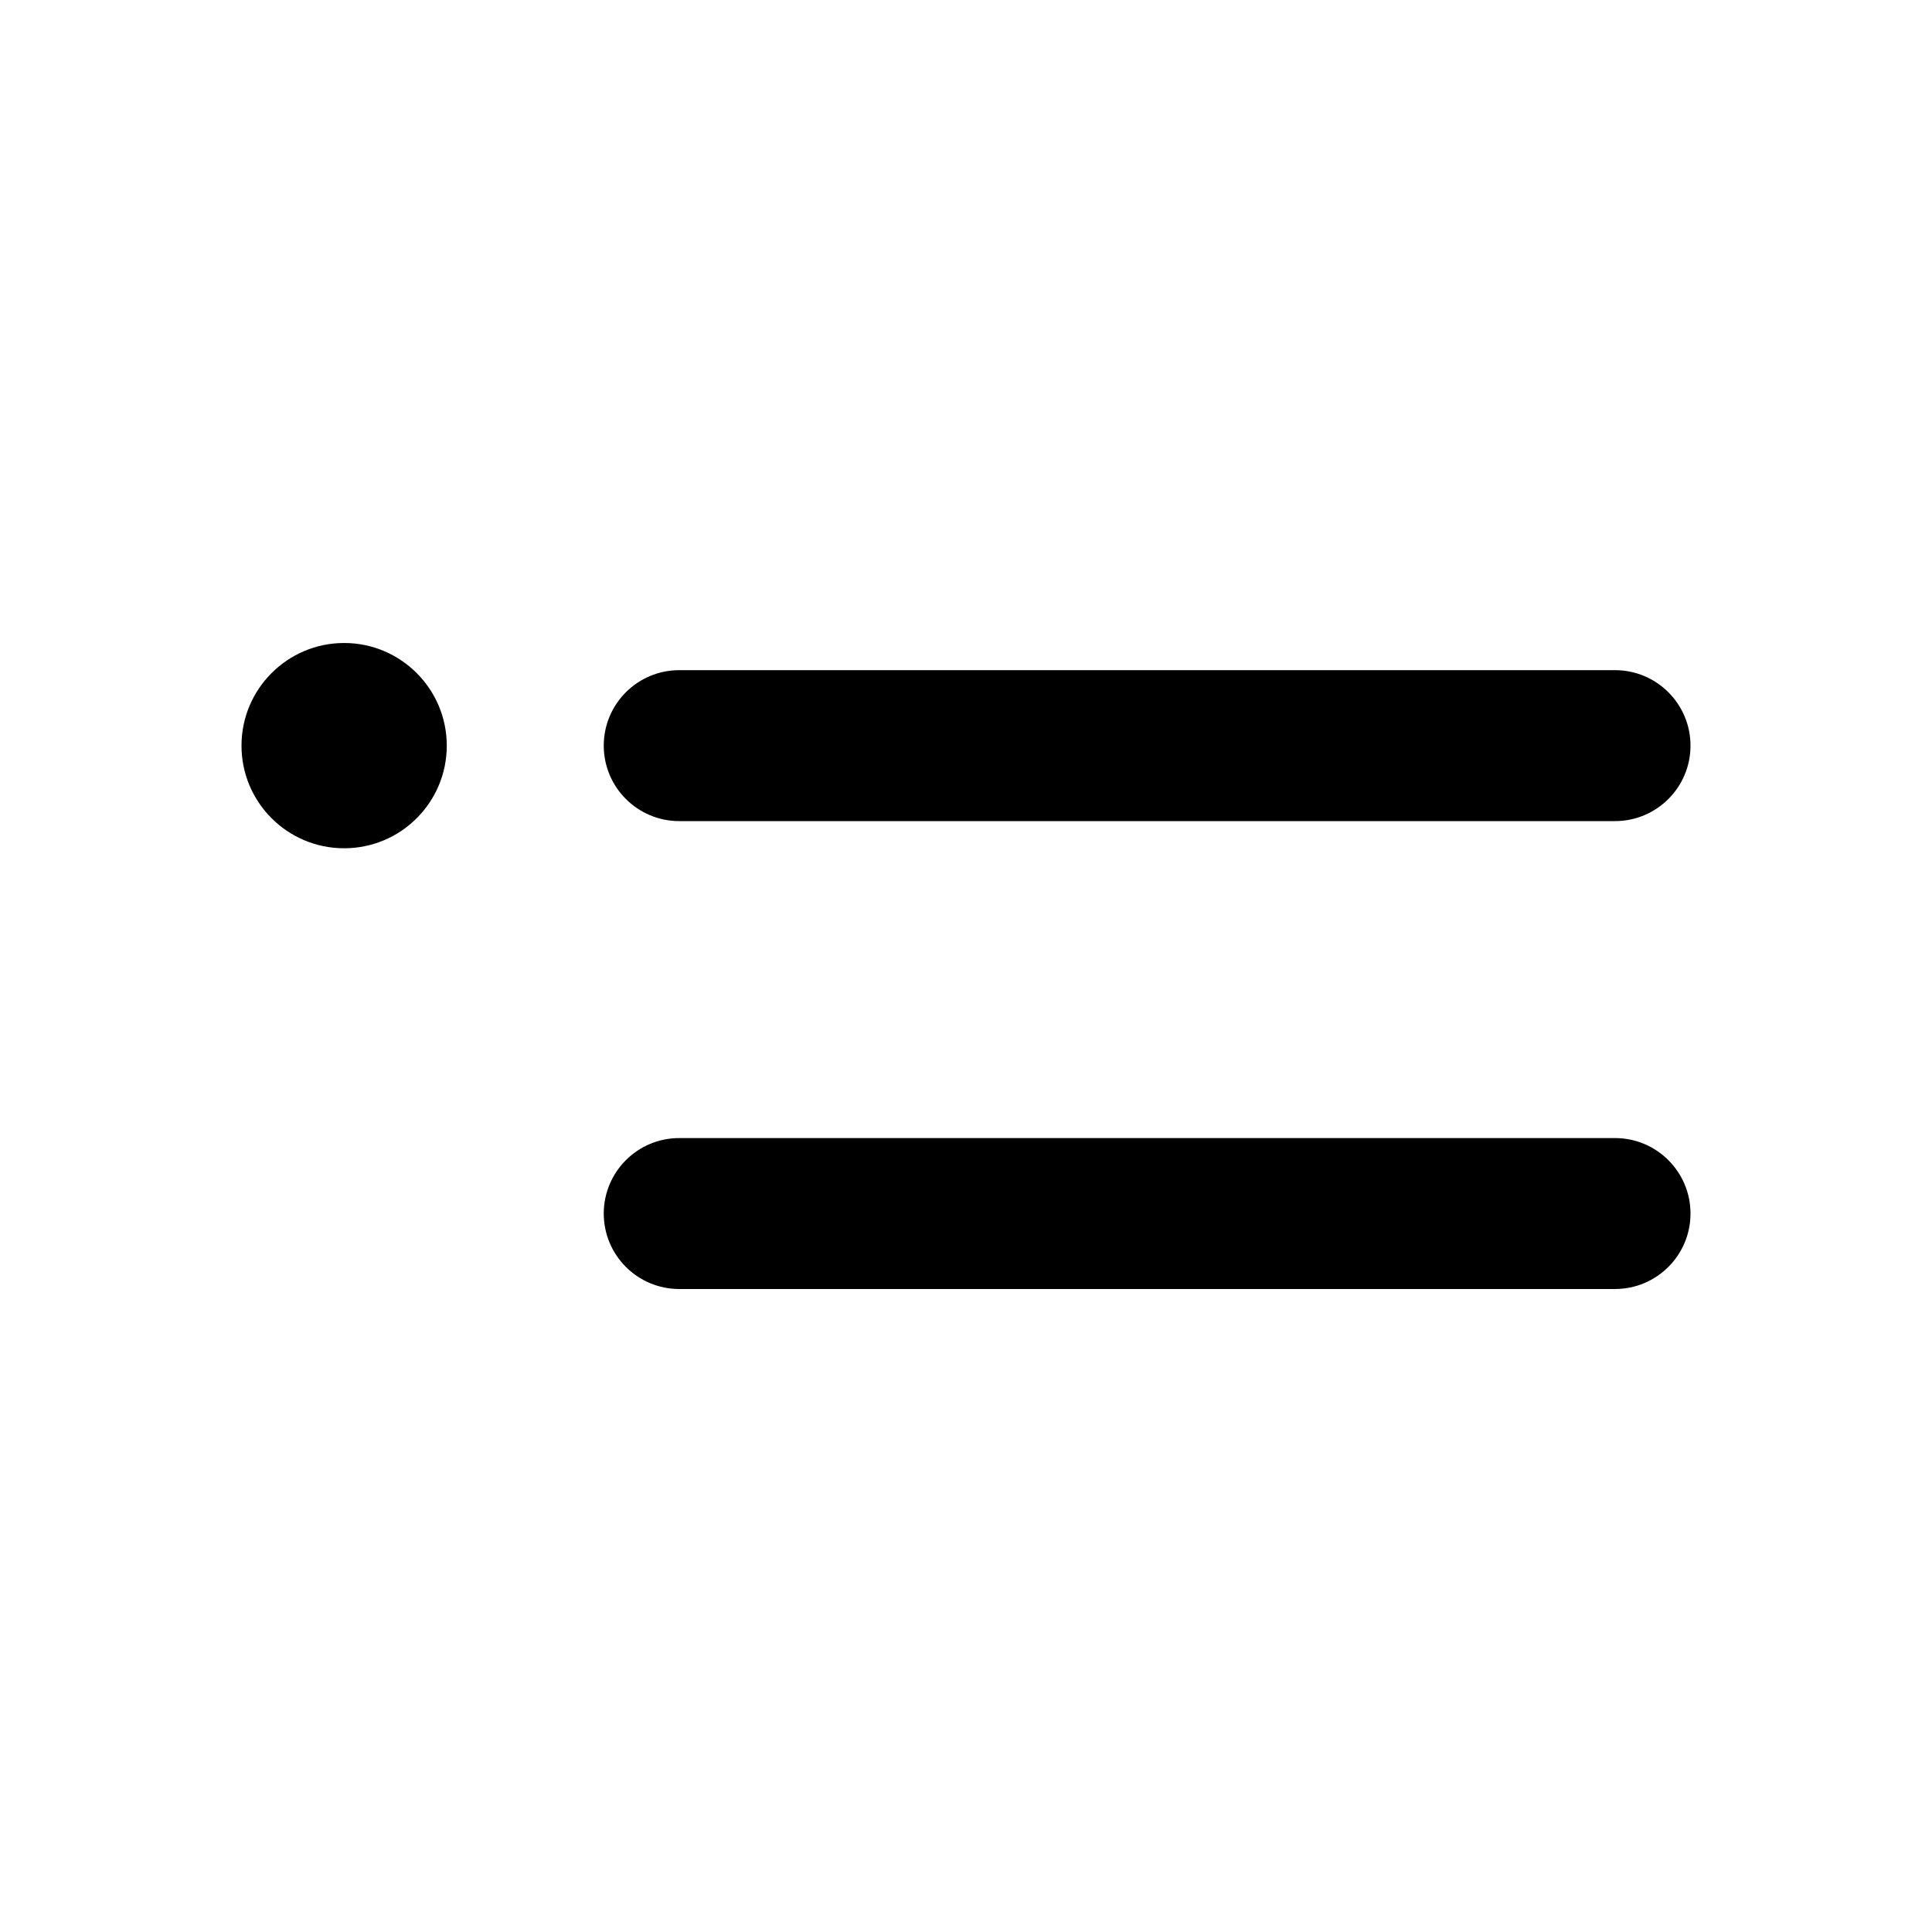
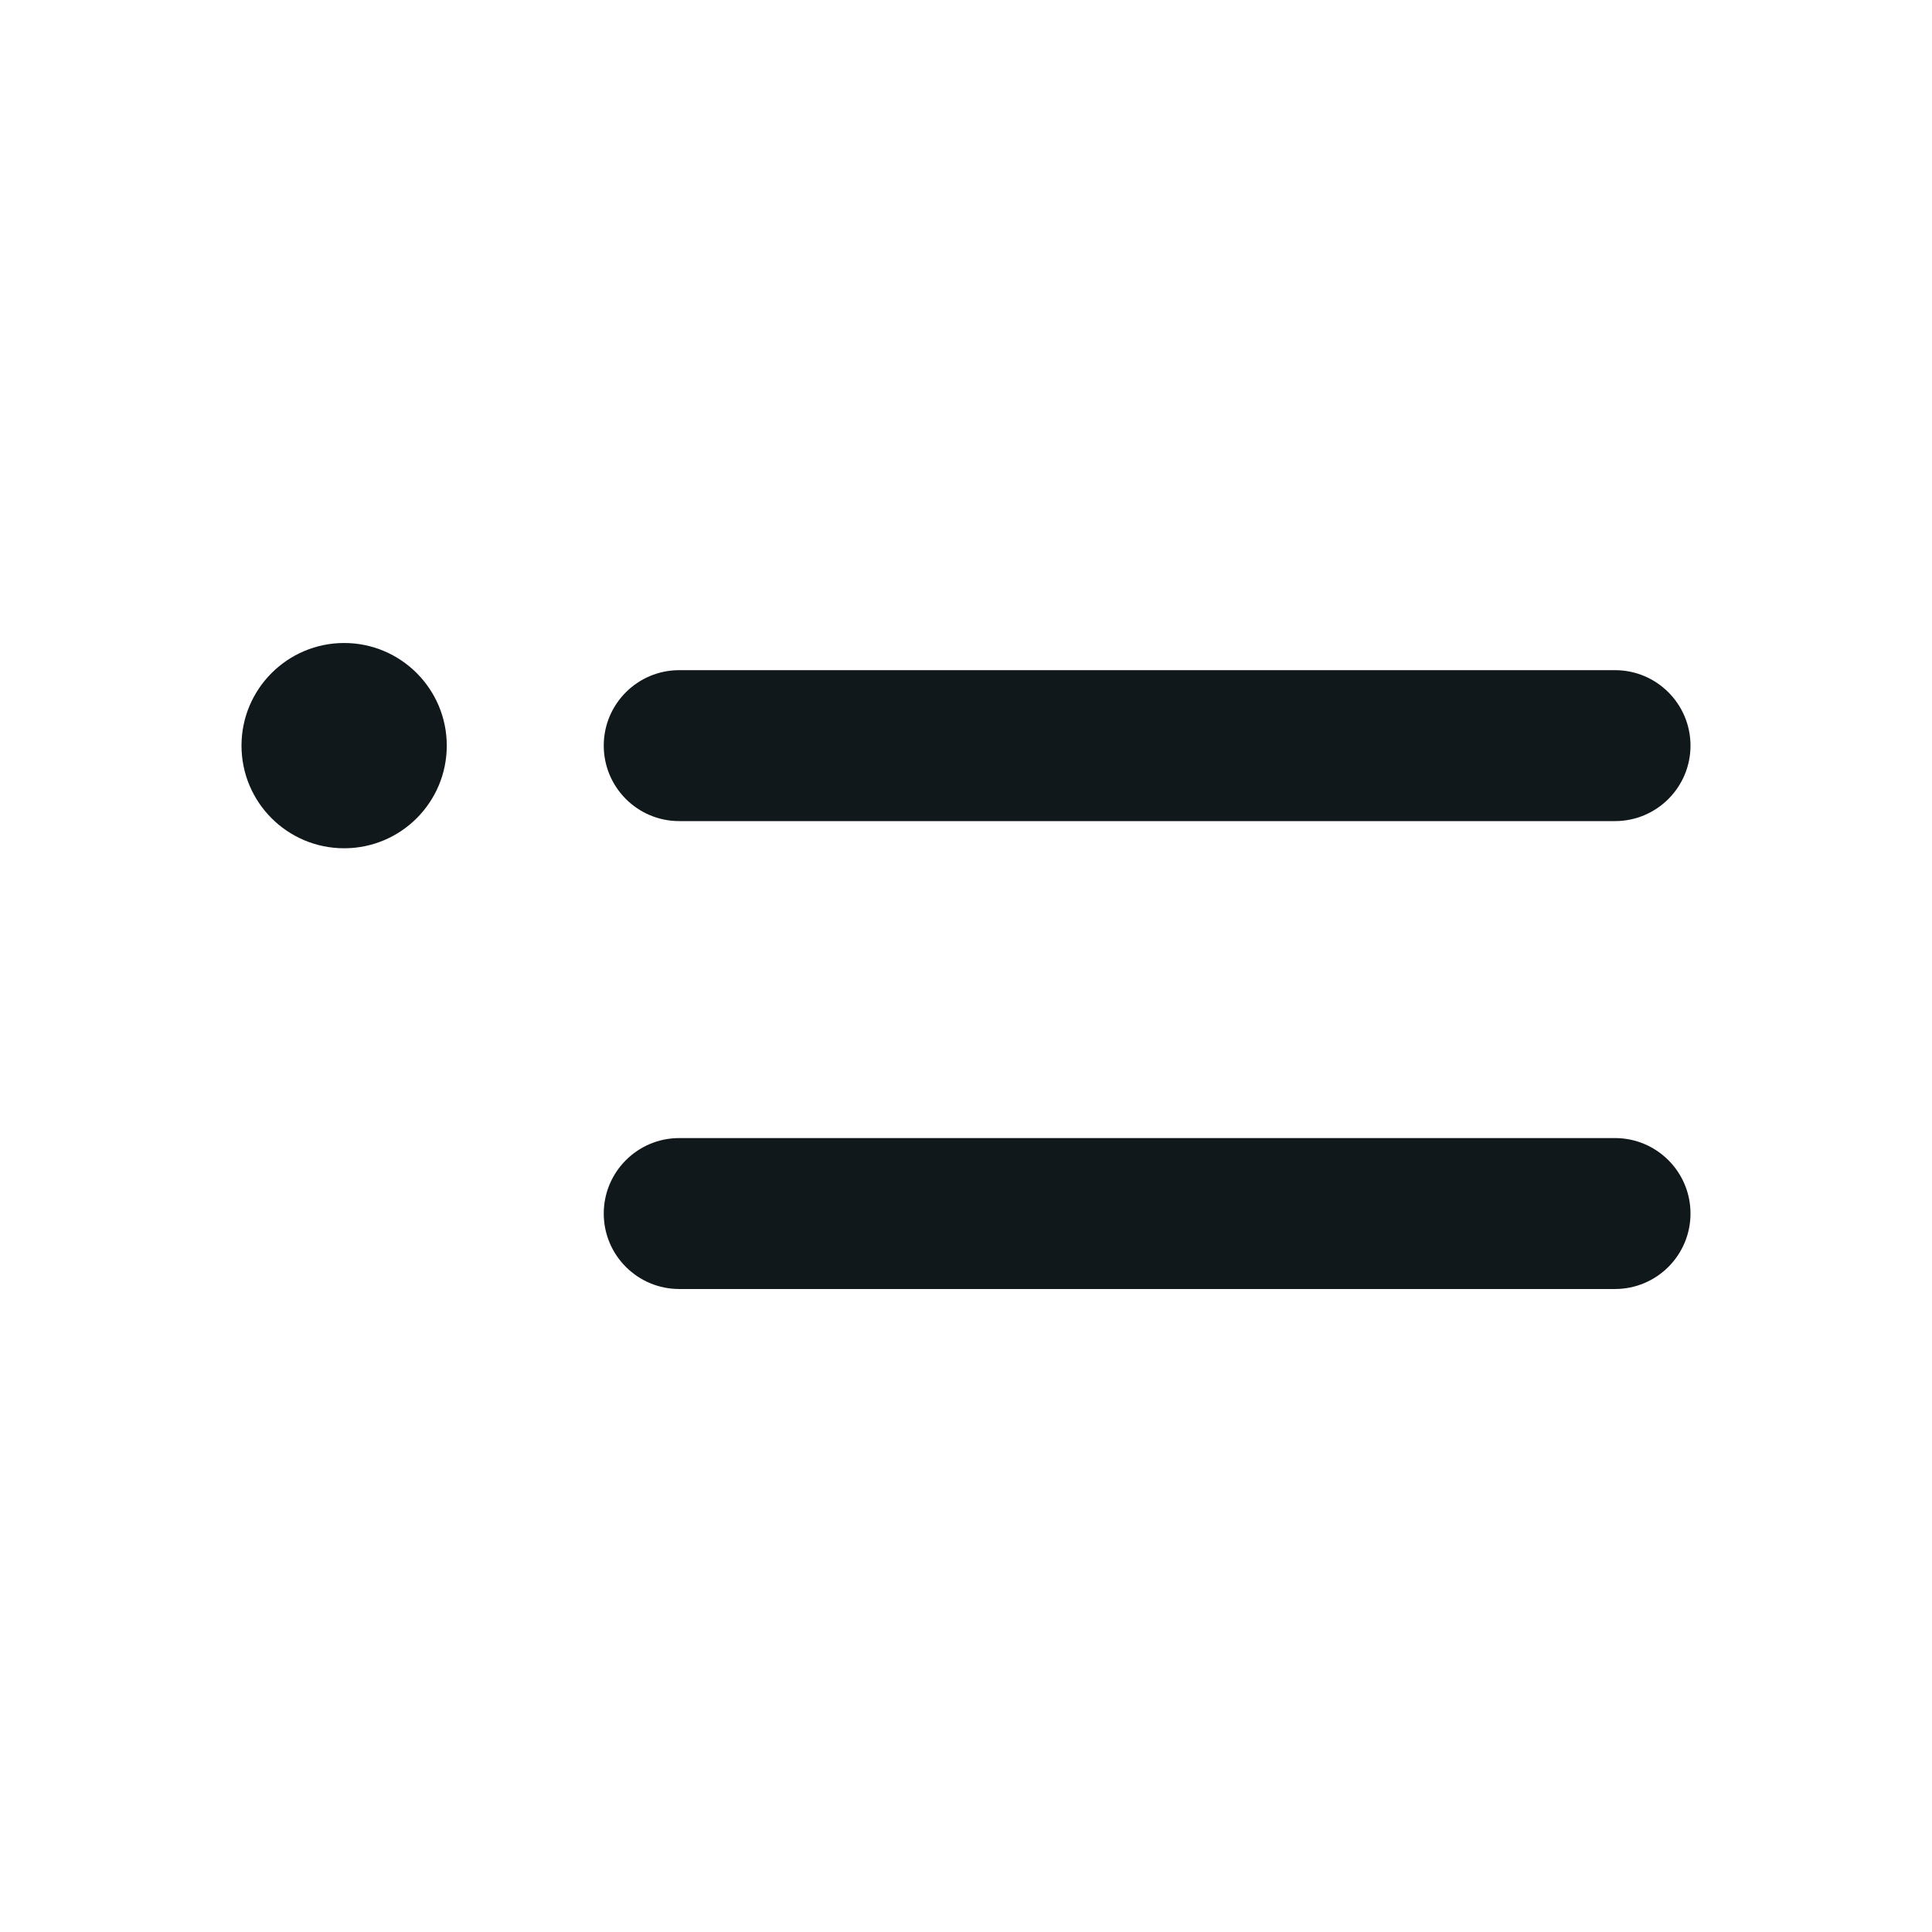
- <svg xmlns="http://www.w3.org/2000/svg" width="16" height="16" viewBox="0 0 16 16">
-   <path d="M3.7 6.175C3.7 6.645 3.319 7.025 2.85 7.025C2.381 7.025 2 6.645 2 6.175C2 5.706 2.381 5.325 2.85 5.325C3.319 5.325 3.7 5.706 3.7 6.175Z" />
-   <path fill-rule="evenodd" clip-rule="evenodd" d="M5 6.175C5 5.83 5.28 5.55 5.625 5.55H13.375C13.72 5.55 14 5.83 14 6.175C14 6.52 13.72 6.8 13.375 6.8H5.625C5.28 6.8 5 6.52 5 6.175Z" />
-   <path fill-rule="evenodd" clip-rule="evenodd" d="M5 10.05C5 9.705 5.28 9.425 5.625 9.425H13.375C13.72 9.425 14 9.705 14 10.05C14 10.395 13.72 10.675 13.375 10.675H5.625C5.28 10.675 5 10.395 5 10.05Z" />
+ <svg xmlns="http://www.w3.org/2000/svg" width="16" height="16" viewBox="0 0 16 16" fill="none">
+   <path d="M3.7 6.175C3.7 6.645 3.319 7.025 2.85 7.025C2.381 7.025 2 6.645 2 6.175C2 5.706 2.381 5.325 2.85 5.325C3.319 5.325 3.7 5.706 3.7 6.175Z" fill="#11181C" />
+   <path fill-rule="evenodd" clip-rule="evenodd" d="M5 6.175C5 5.83 5.28 5.55 5.625 5.55H13.375C13.72 5.55 14 5.83 14 6.175C14 6.52 13.72 6.8 13.375 6.8H5.625C5.28 6.8 5 6.52 5 6.175Z" fill="#11181C" />
+   <path fill-rule="evenodd" clip-rule="evenodd" d="M5 10.05C5 9.705 5.28 9.425 5.625 9.425H13.375C13.72 9.425 14 9.705 14 10.05C14 10.395 13.72 10.675 13.375 10.675H5.625C5.28 10.675 5 10.395 5 10.05Z" fill="#11181C" />
</svg>
